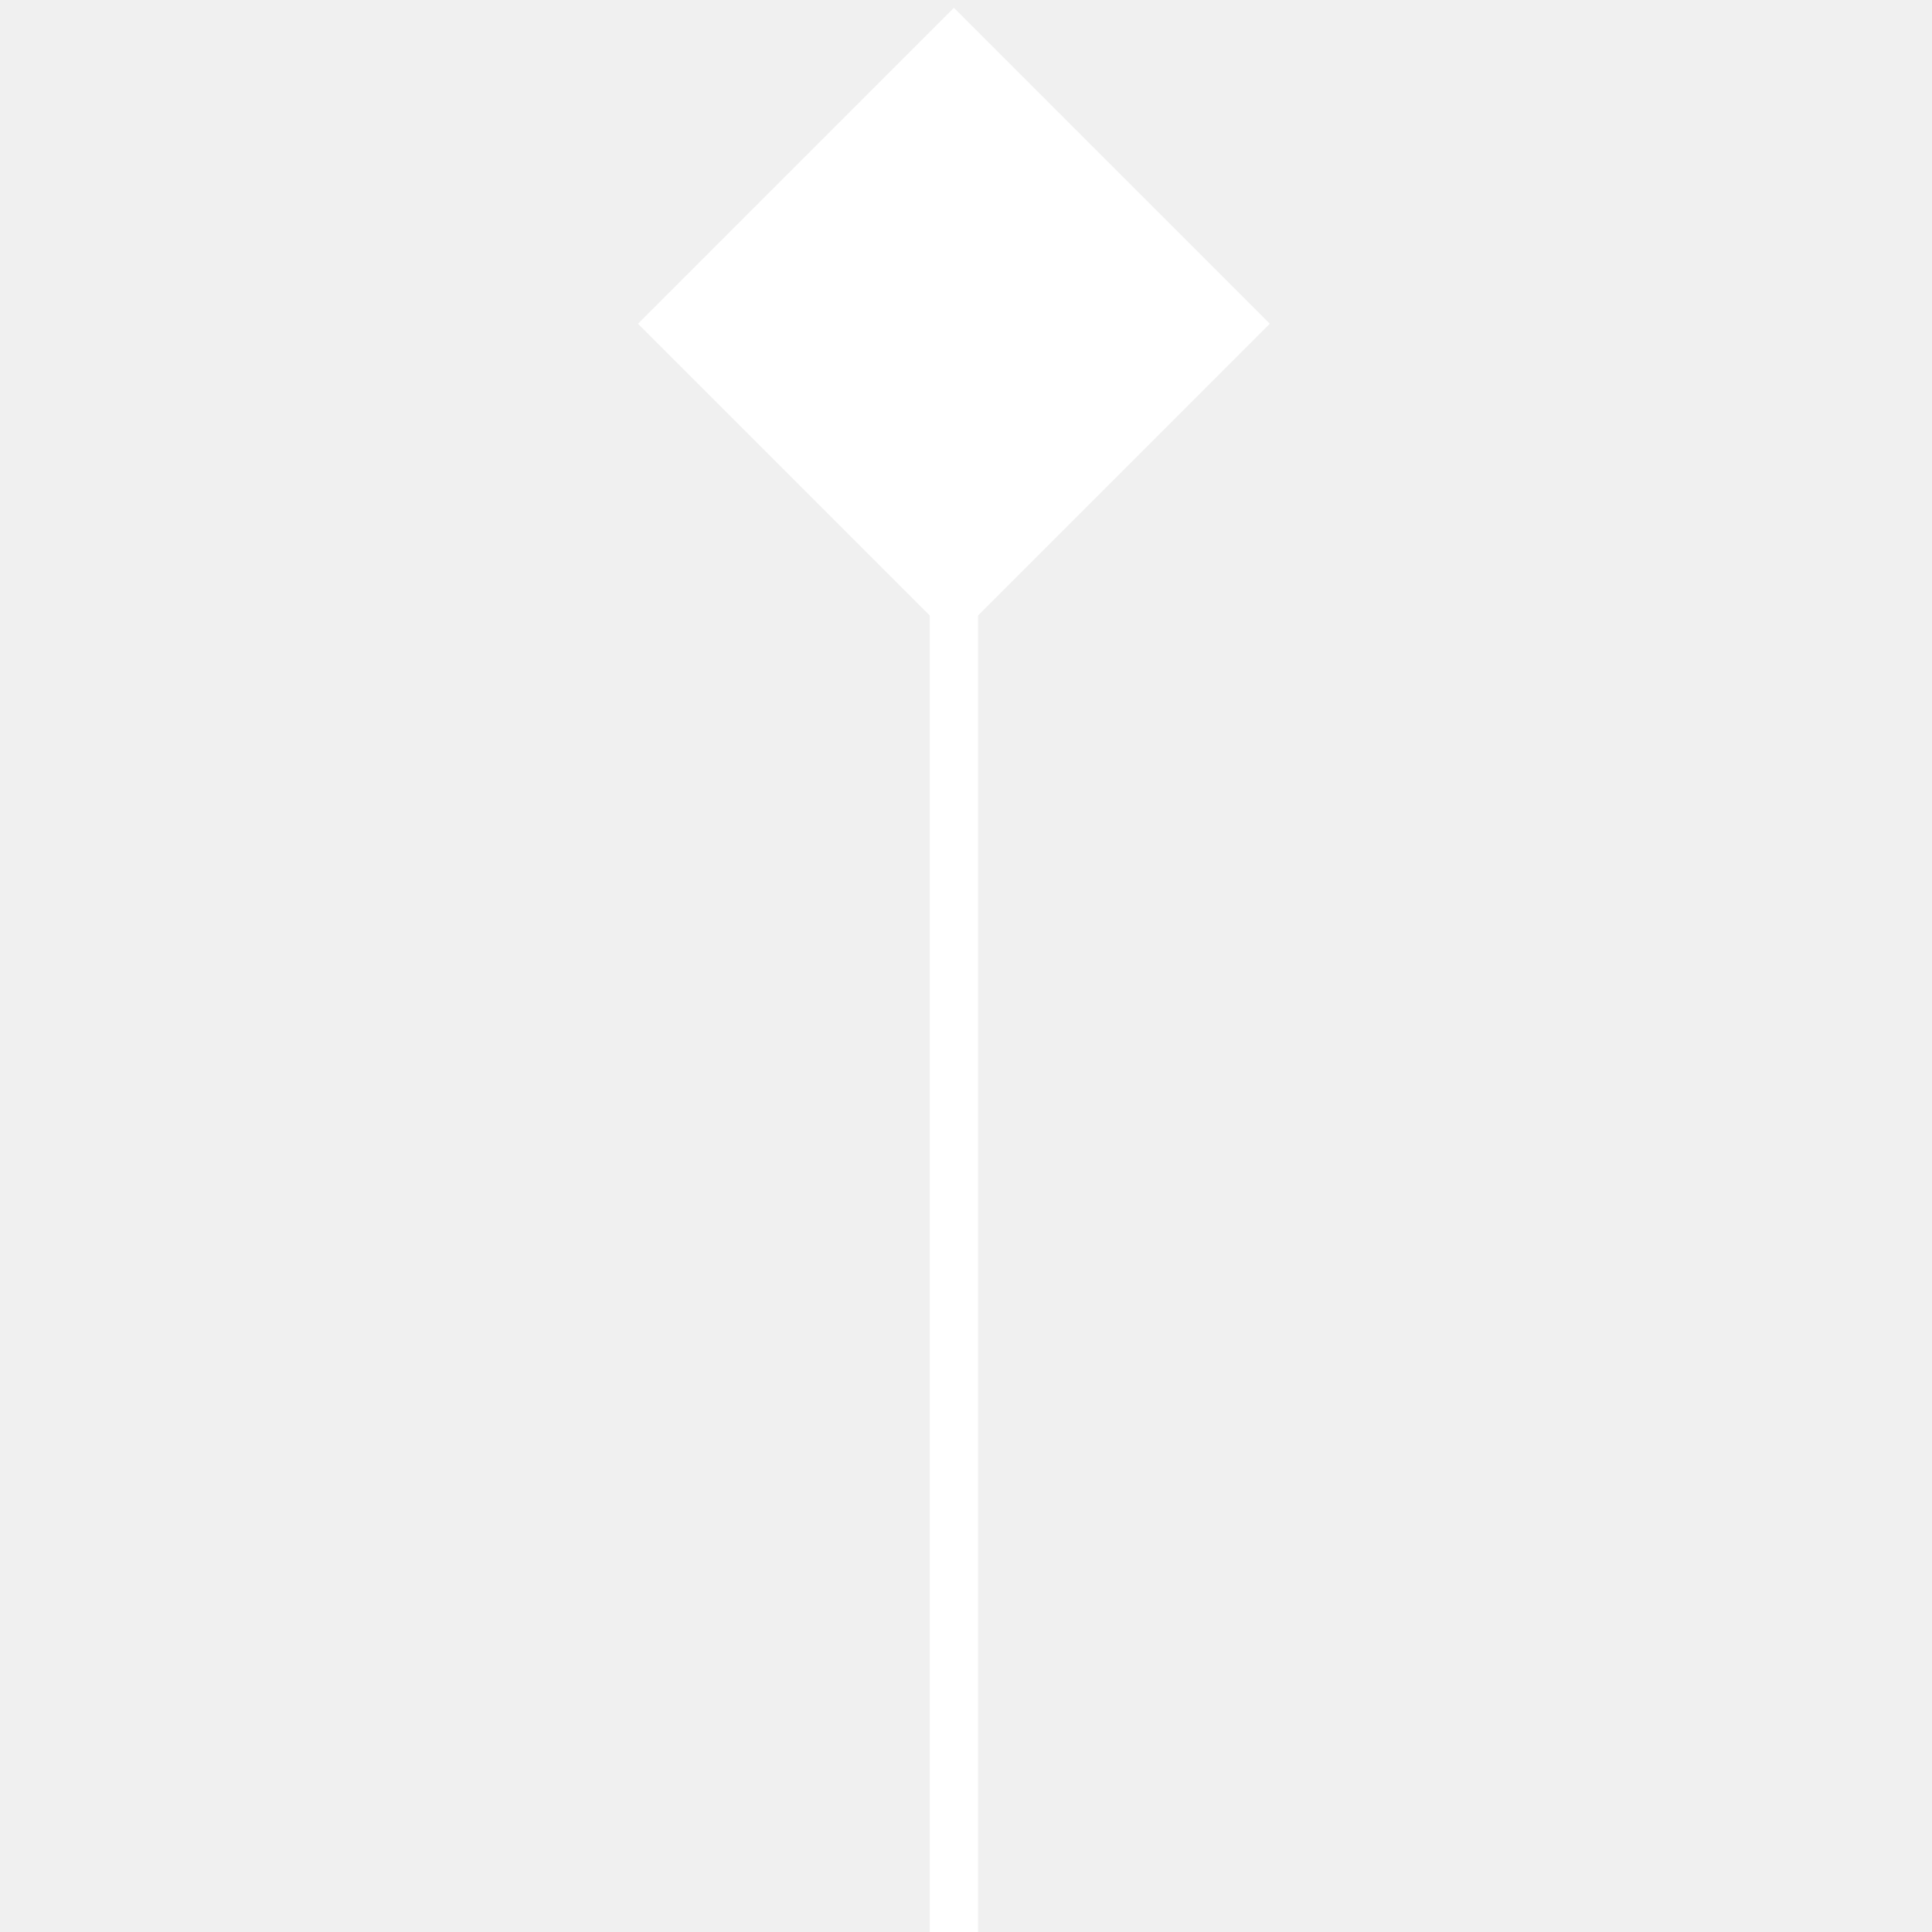
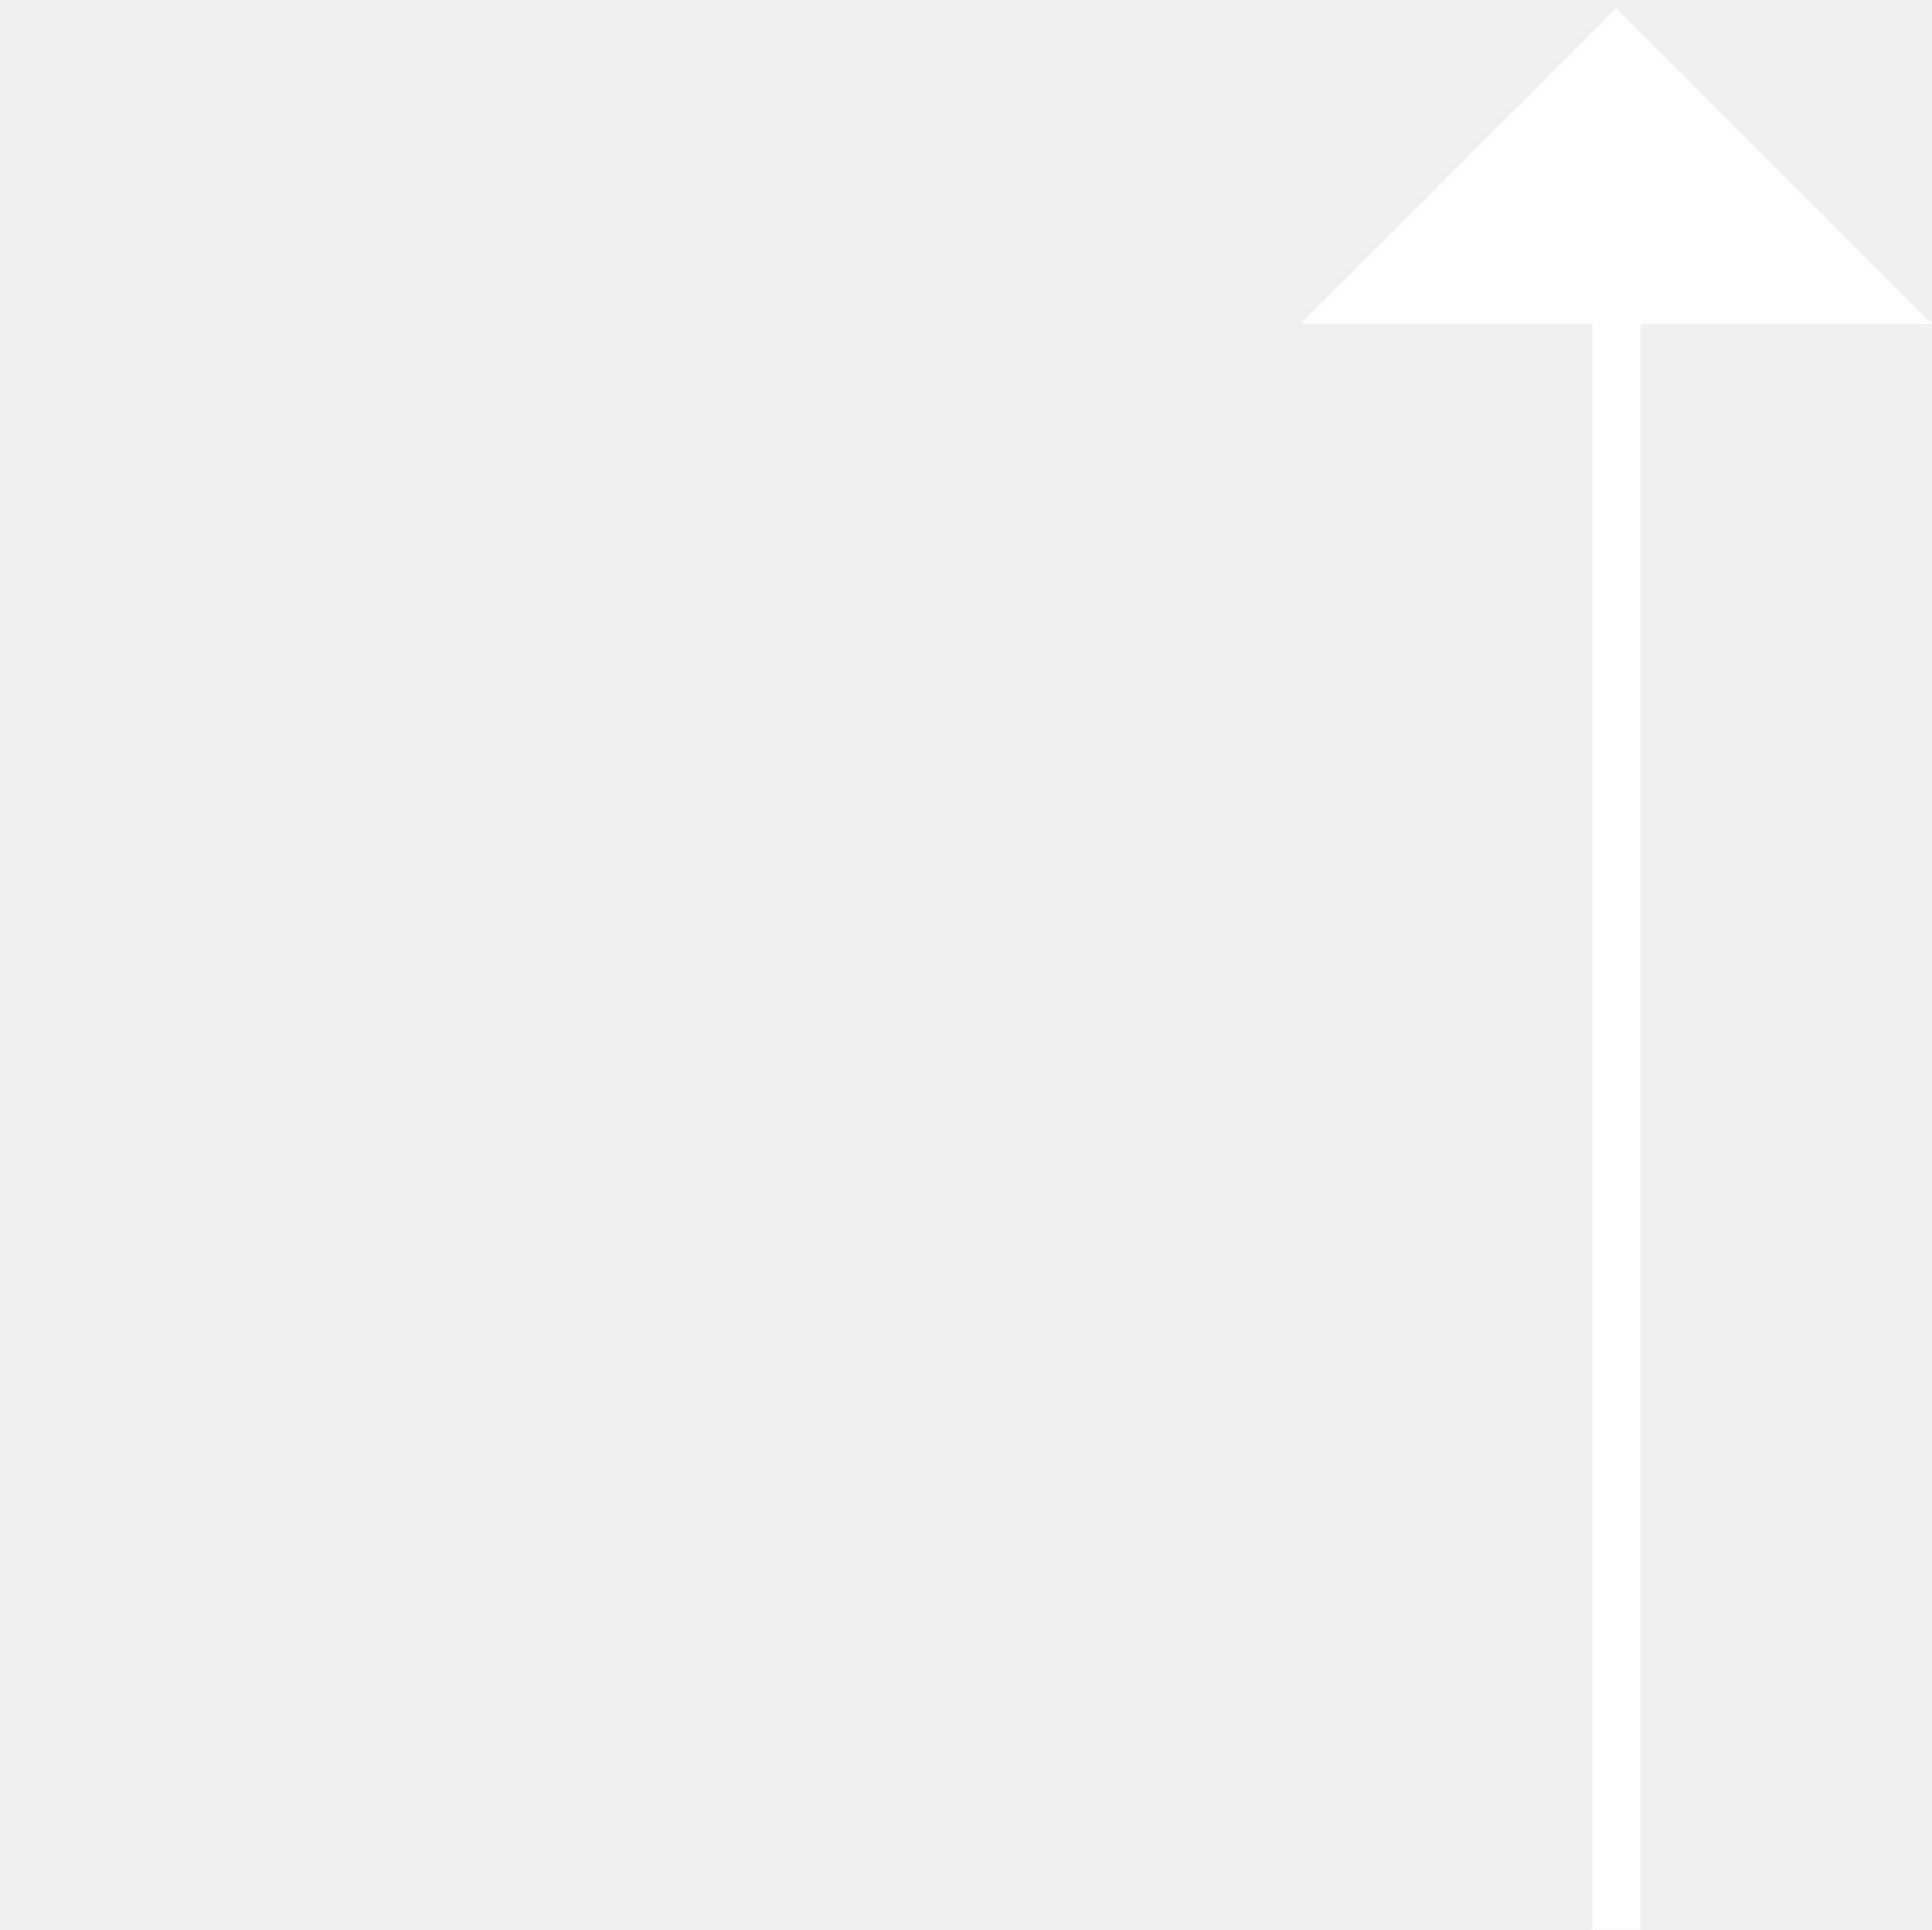
- <svg xmlns="http://www.w3.org/2000/svg" viewBox="0 0 40 40">
+ <svg xmlns="http://www.w3.org/2000/svg" viewBox="0 0 40.04 40">
  <defs>
    <style>.cls-1{fill:none;}.cls-2{fill:#fff;}</style>
  </defs>
  <g id="图层_2" data-name="图层 2">
    <g id="图层_1-2" data-name="图层 1">
      <rect class="cls-1" width="40" height="40" transform="translate(40 40) rotate(180)" />
-       <rect class="cls-2" x="19.25" y="2" width="1" height="38" transform="translate(39.5 42) rotate(180)" />
-       <rect class="cls-2" x="15.13" y="2.09" width="9.25" height="9.25" transform="translate(28.97 25.42) rotate(-135)" />
+       <rect class="cls-2" x="33" y="2" width="1" height="38" transform="translate(67 42) rotate(180)" />
+       <polyline class="cls-2" points="26.96 6.71 33.5 0.17 40.04 6.71" />
    </g>
  </g>
</svg>
